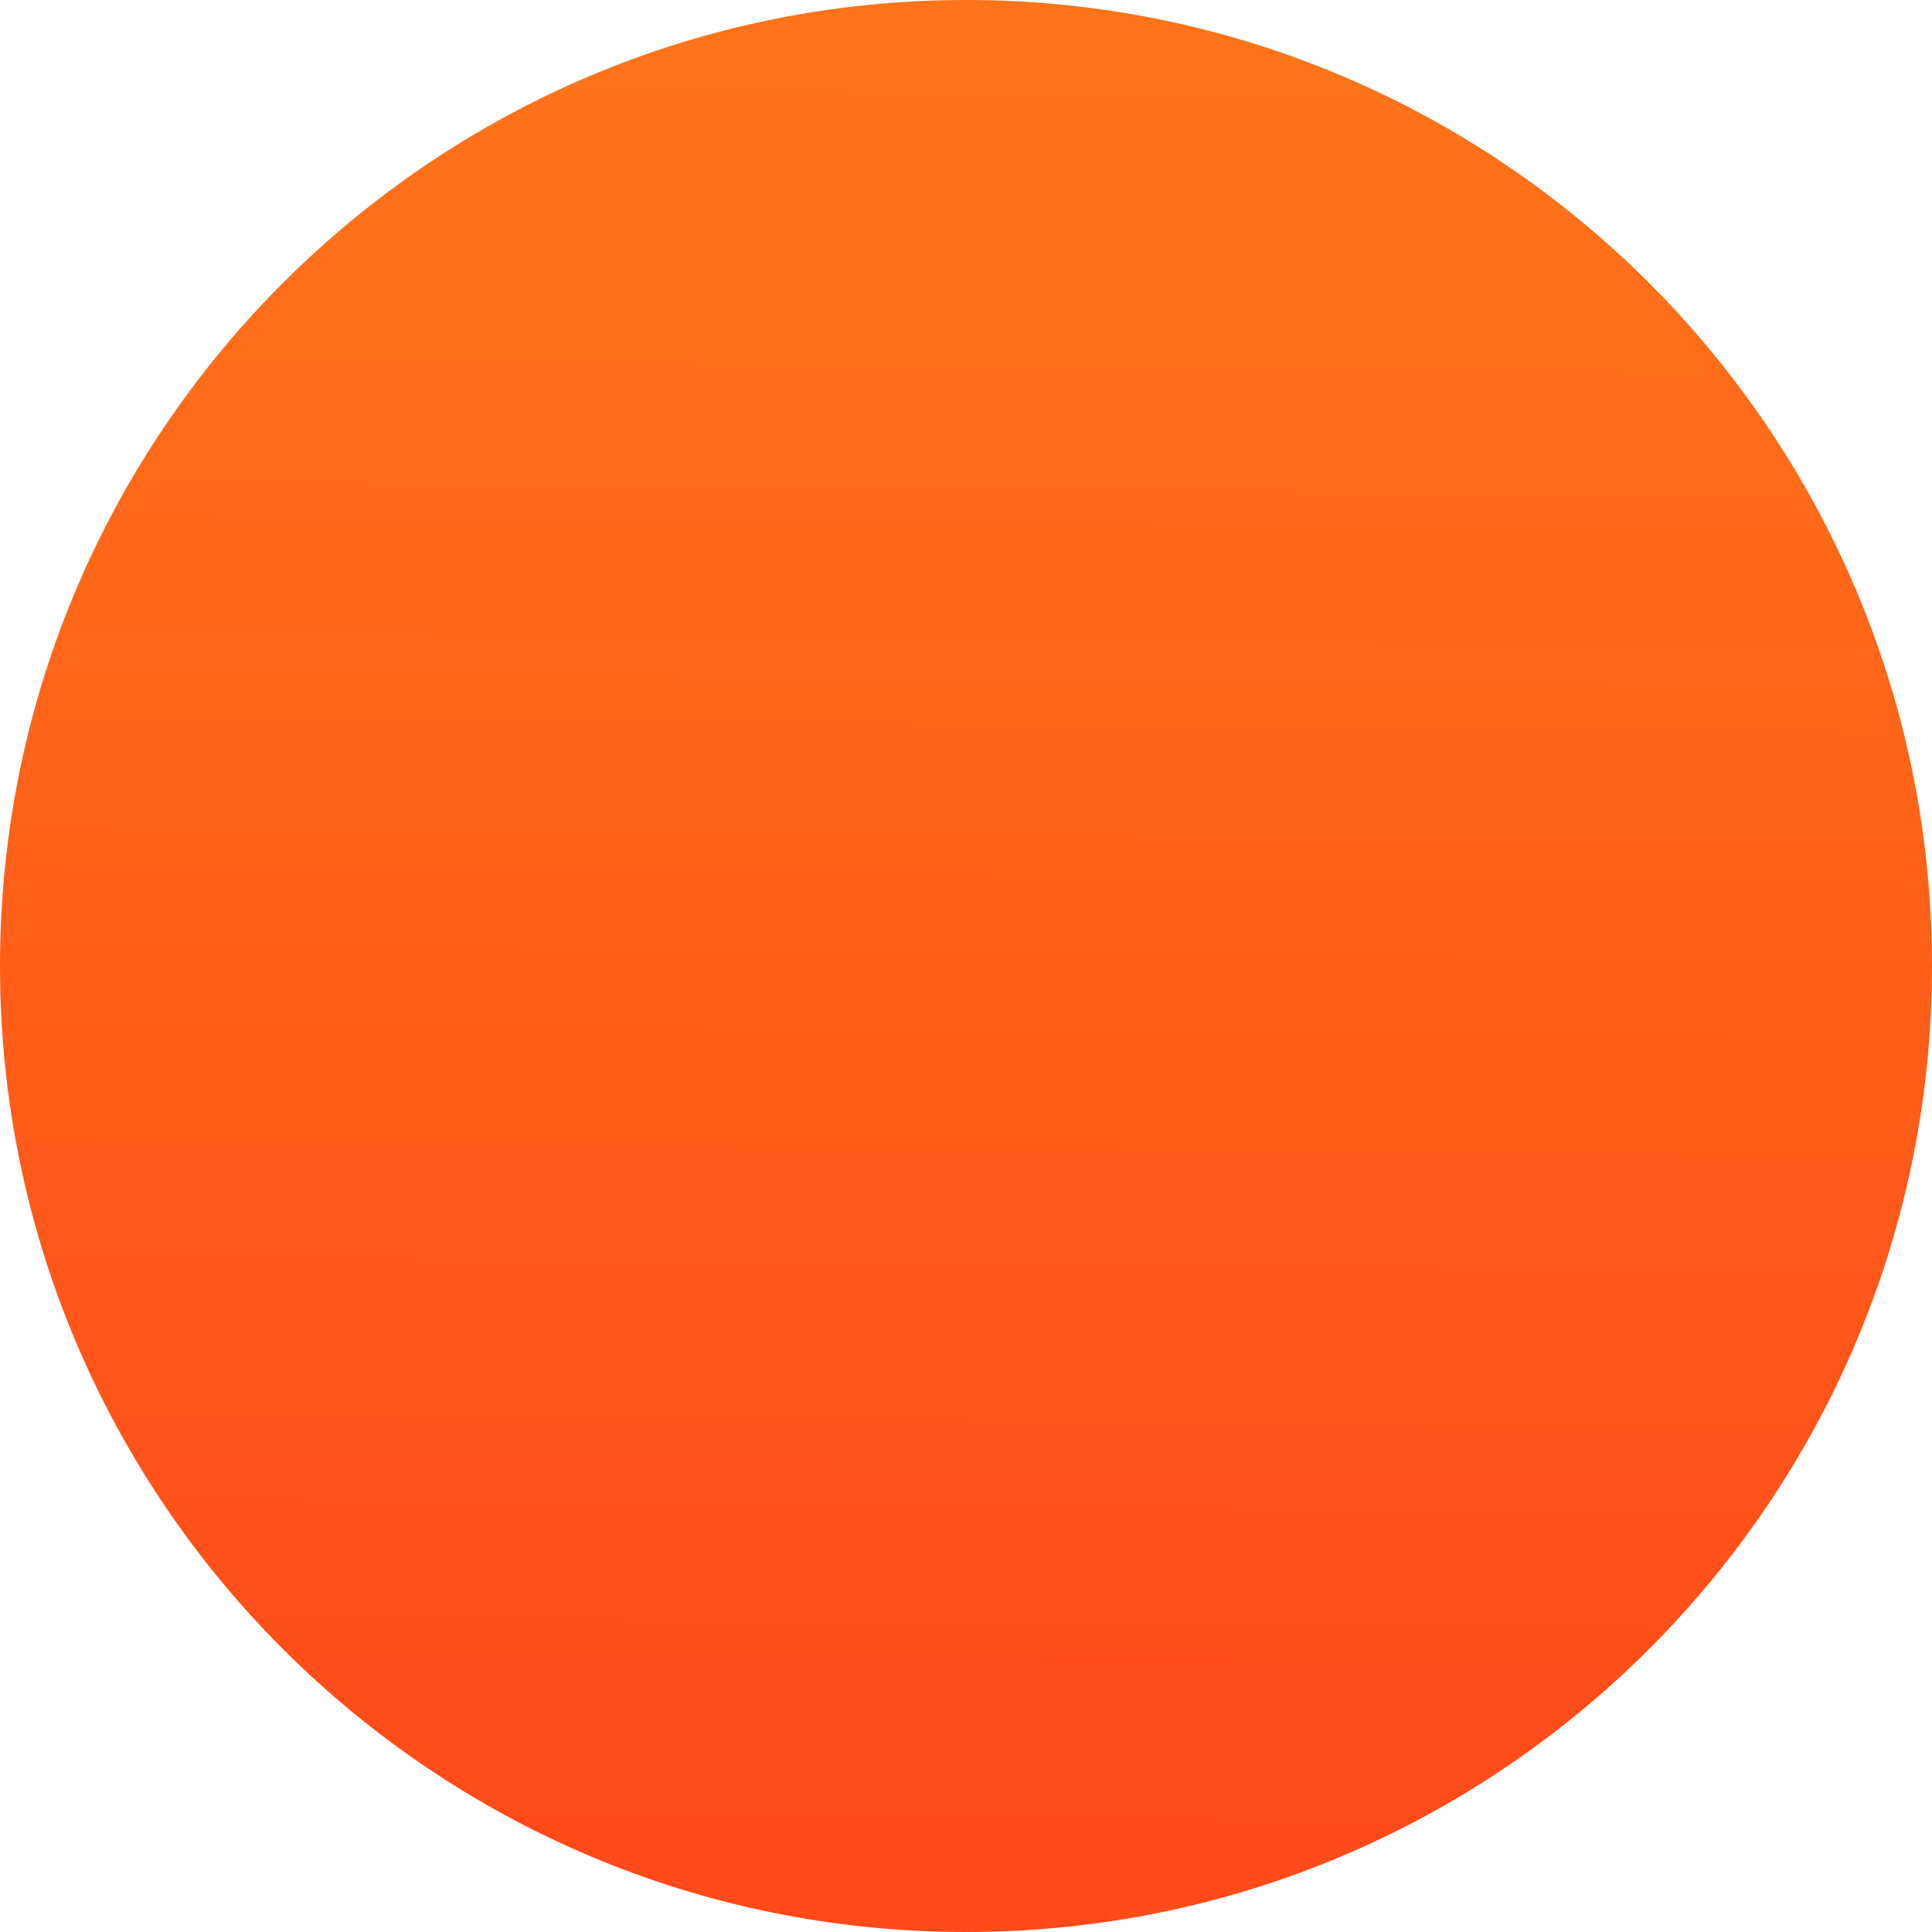
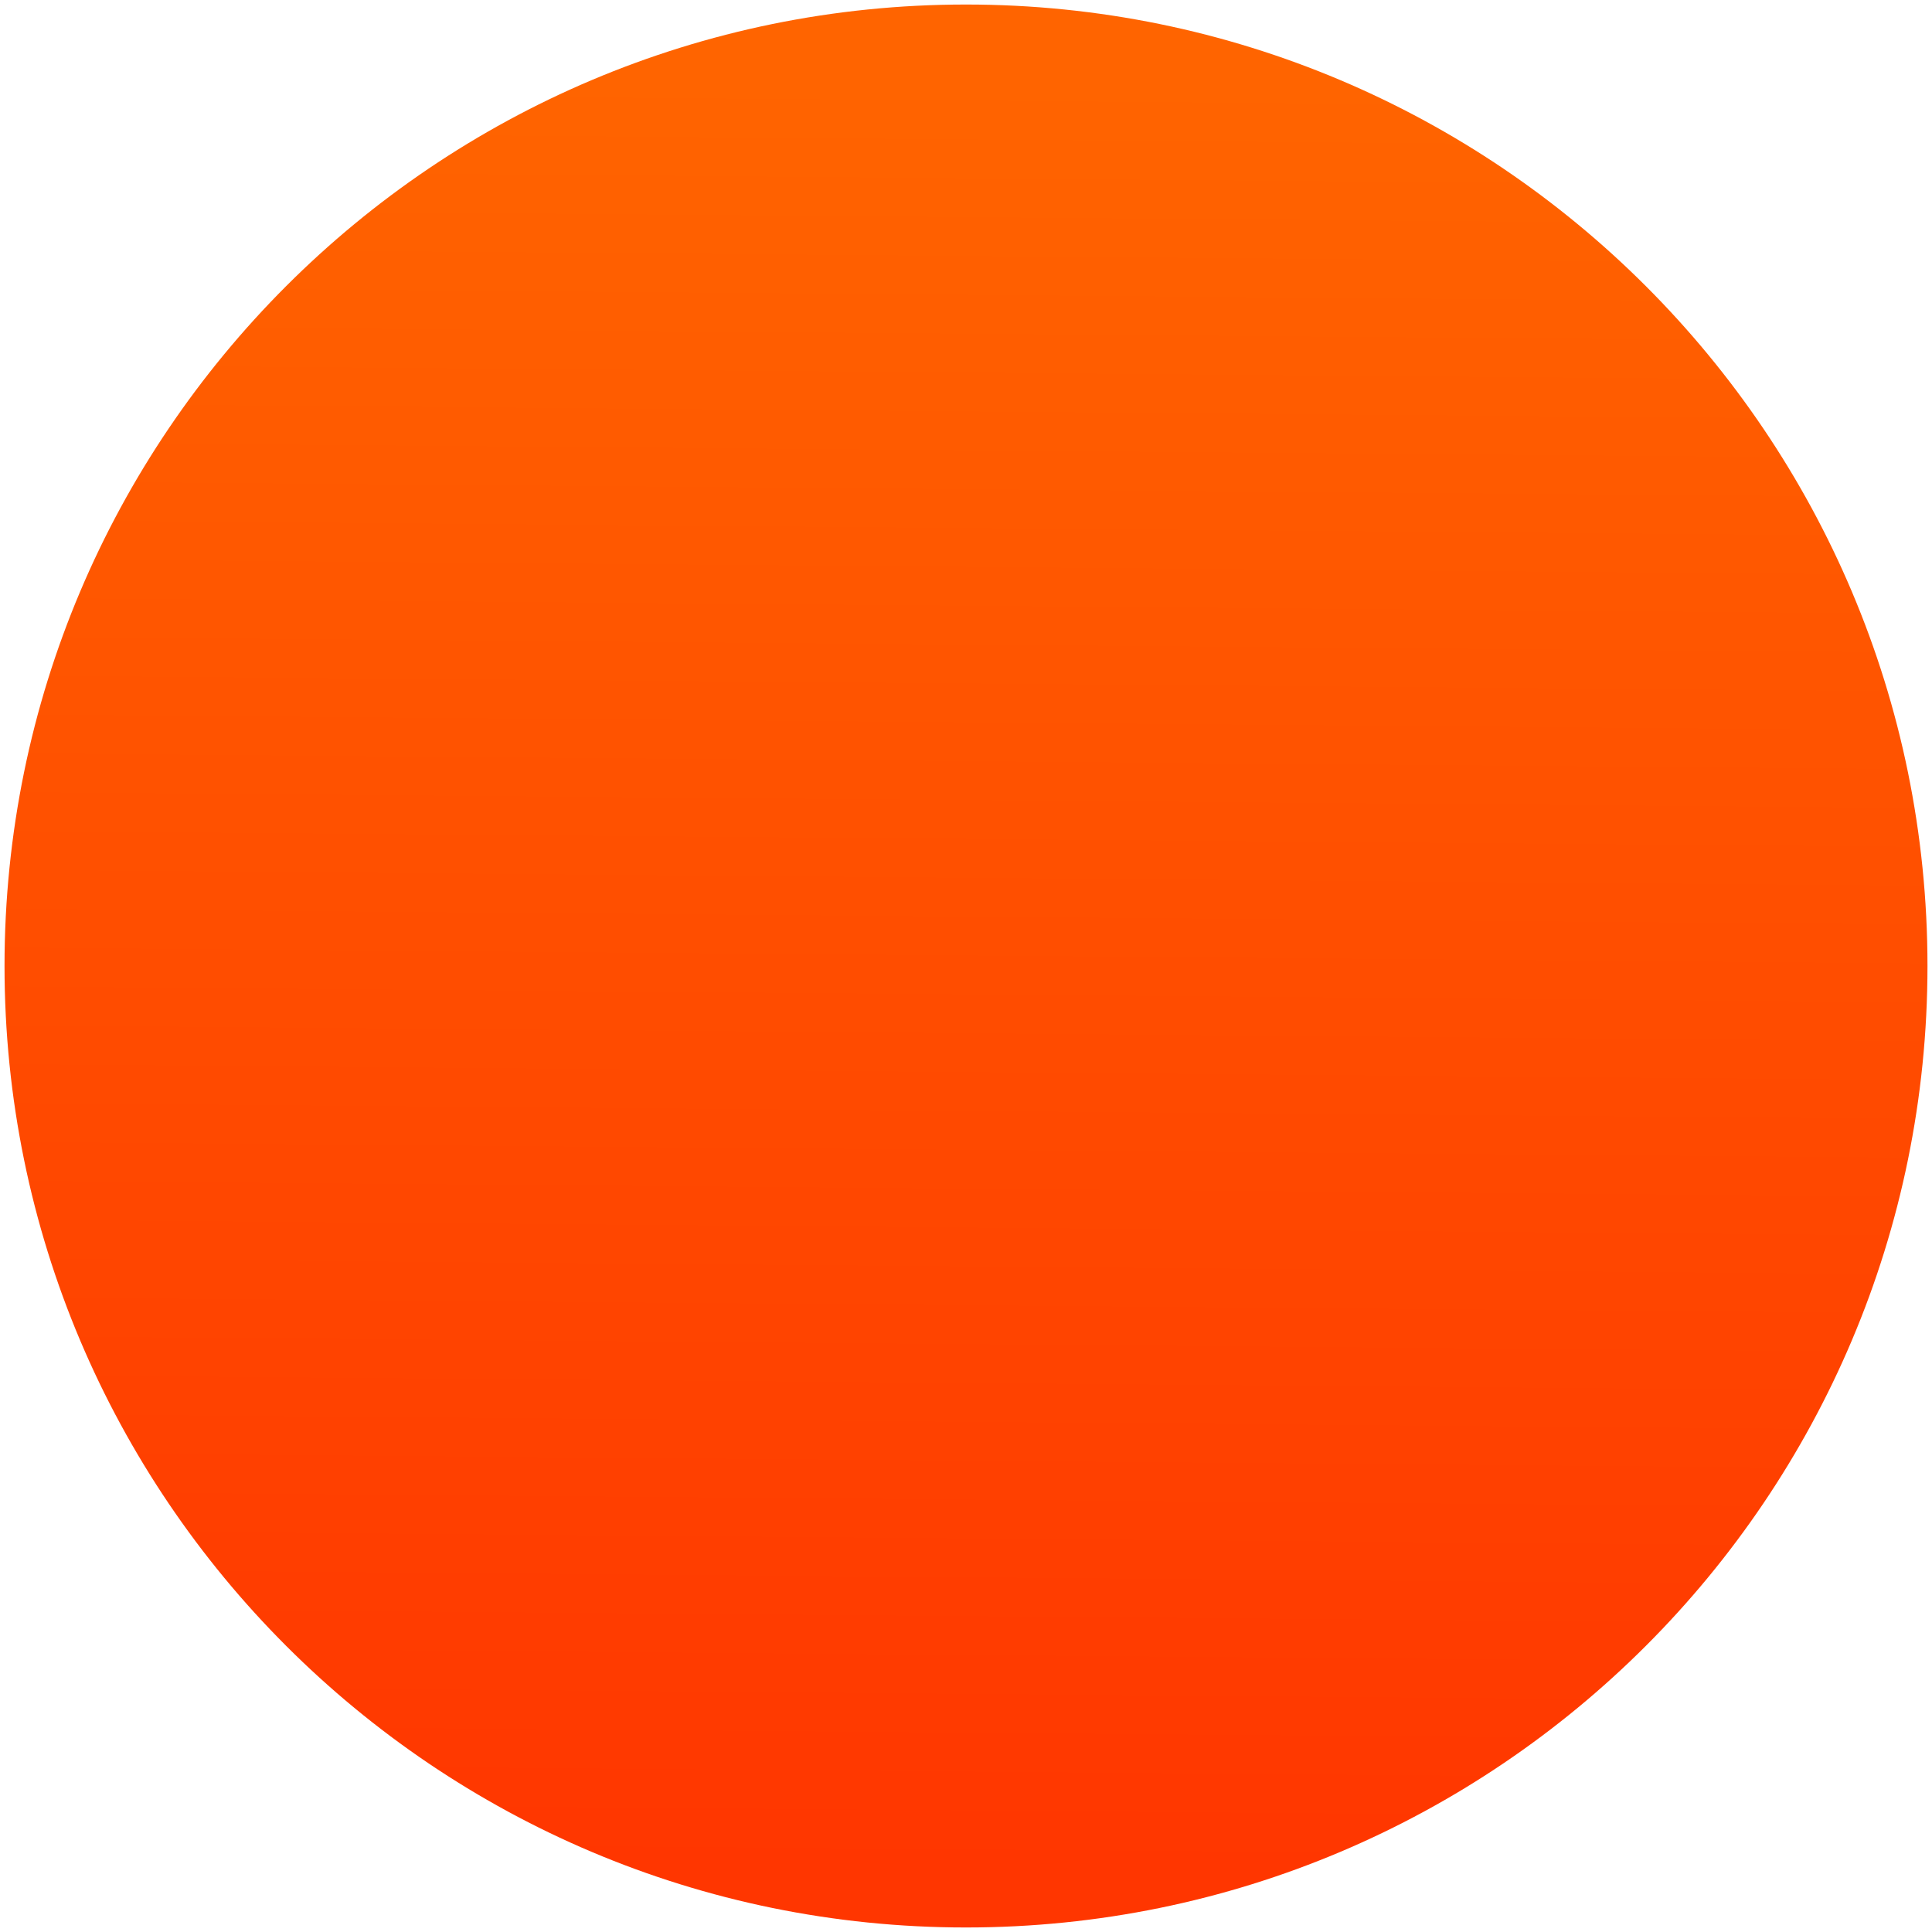
- <svg xmlns="http://www.w3.org/2000/svg" version="1.1" id="Layer_1" x="0px" y="0px" width="212.522px" height="212.524px" viewBox="373.738 173.738 212.522 212.524" enable-background="new 373.738 173.738 212.522 212.524" xml:space="preserve">
+ <svg xmlns="http://www.w3.org/2000/svg" version="1.1" id="Layer_1" x="0px" y="0px" width="213.522px" height="213.524px" viewBox="373.238 173.238 213.522 213.524" enable-background="new 373.238 173.238 213.522 213.524" xml:space="preserve">
  <linearGradient id="SVGID_1_" gradientUnits="userSpaceOnUse" x1="480.812" y1="182.212" x2="479.172" y2="379.753">
    <stop offset="0" style="stop-color:#FF6400" />
    <stop offset="1" style="stop-color:#FF3600" />
  </linearGradient>
-   <circle opacity="0.9" fill="url(#SVGID_1_)" cx="480" cy="280" r="106.262" />
+   <circle fill="url(#SVGID_1_)" cx="480" cy="280" r="106.262" />
</svg>
